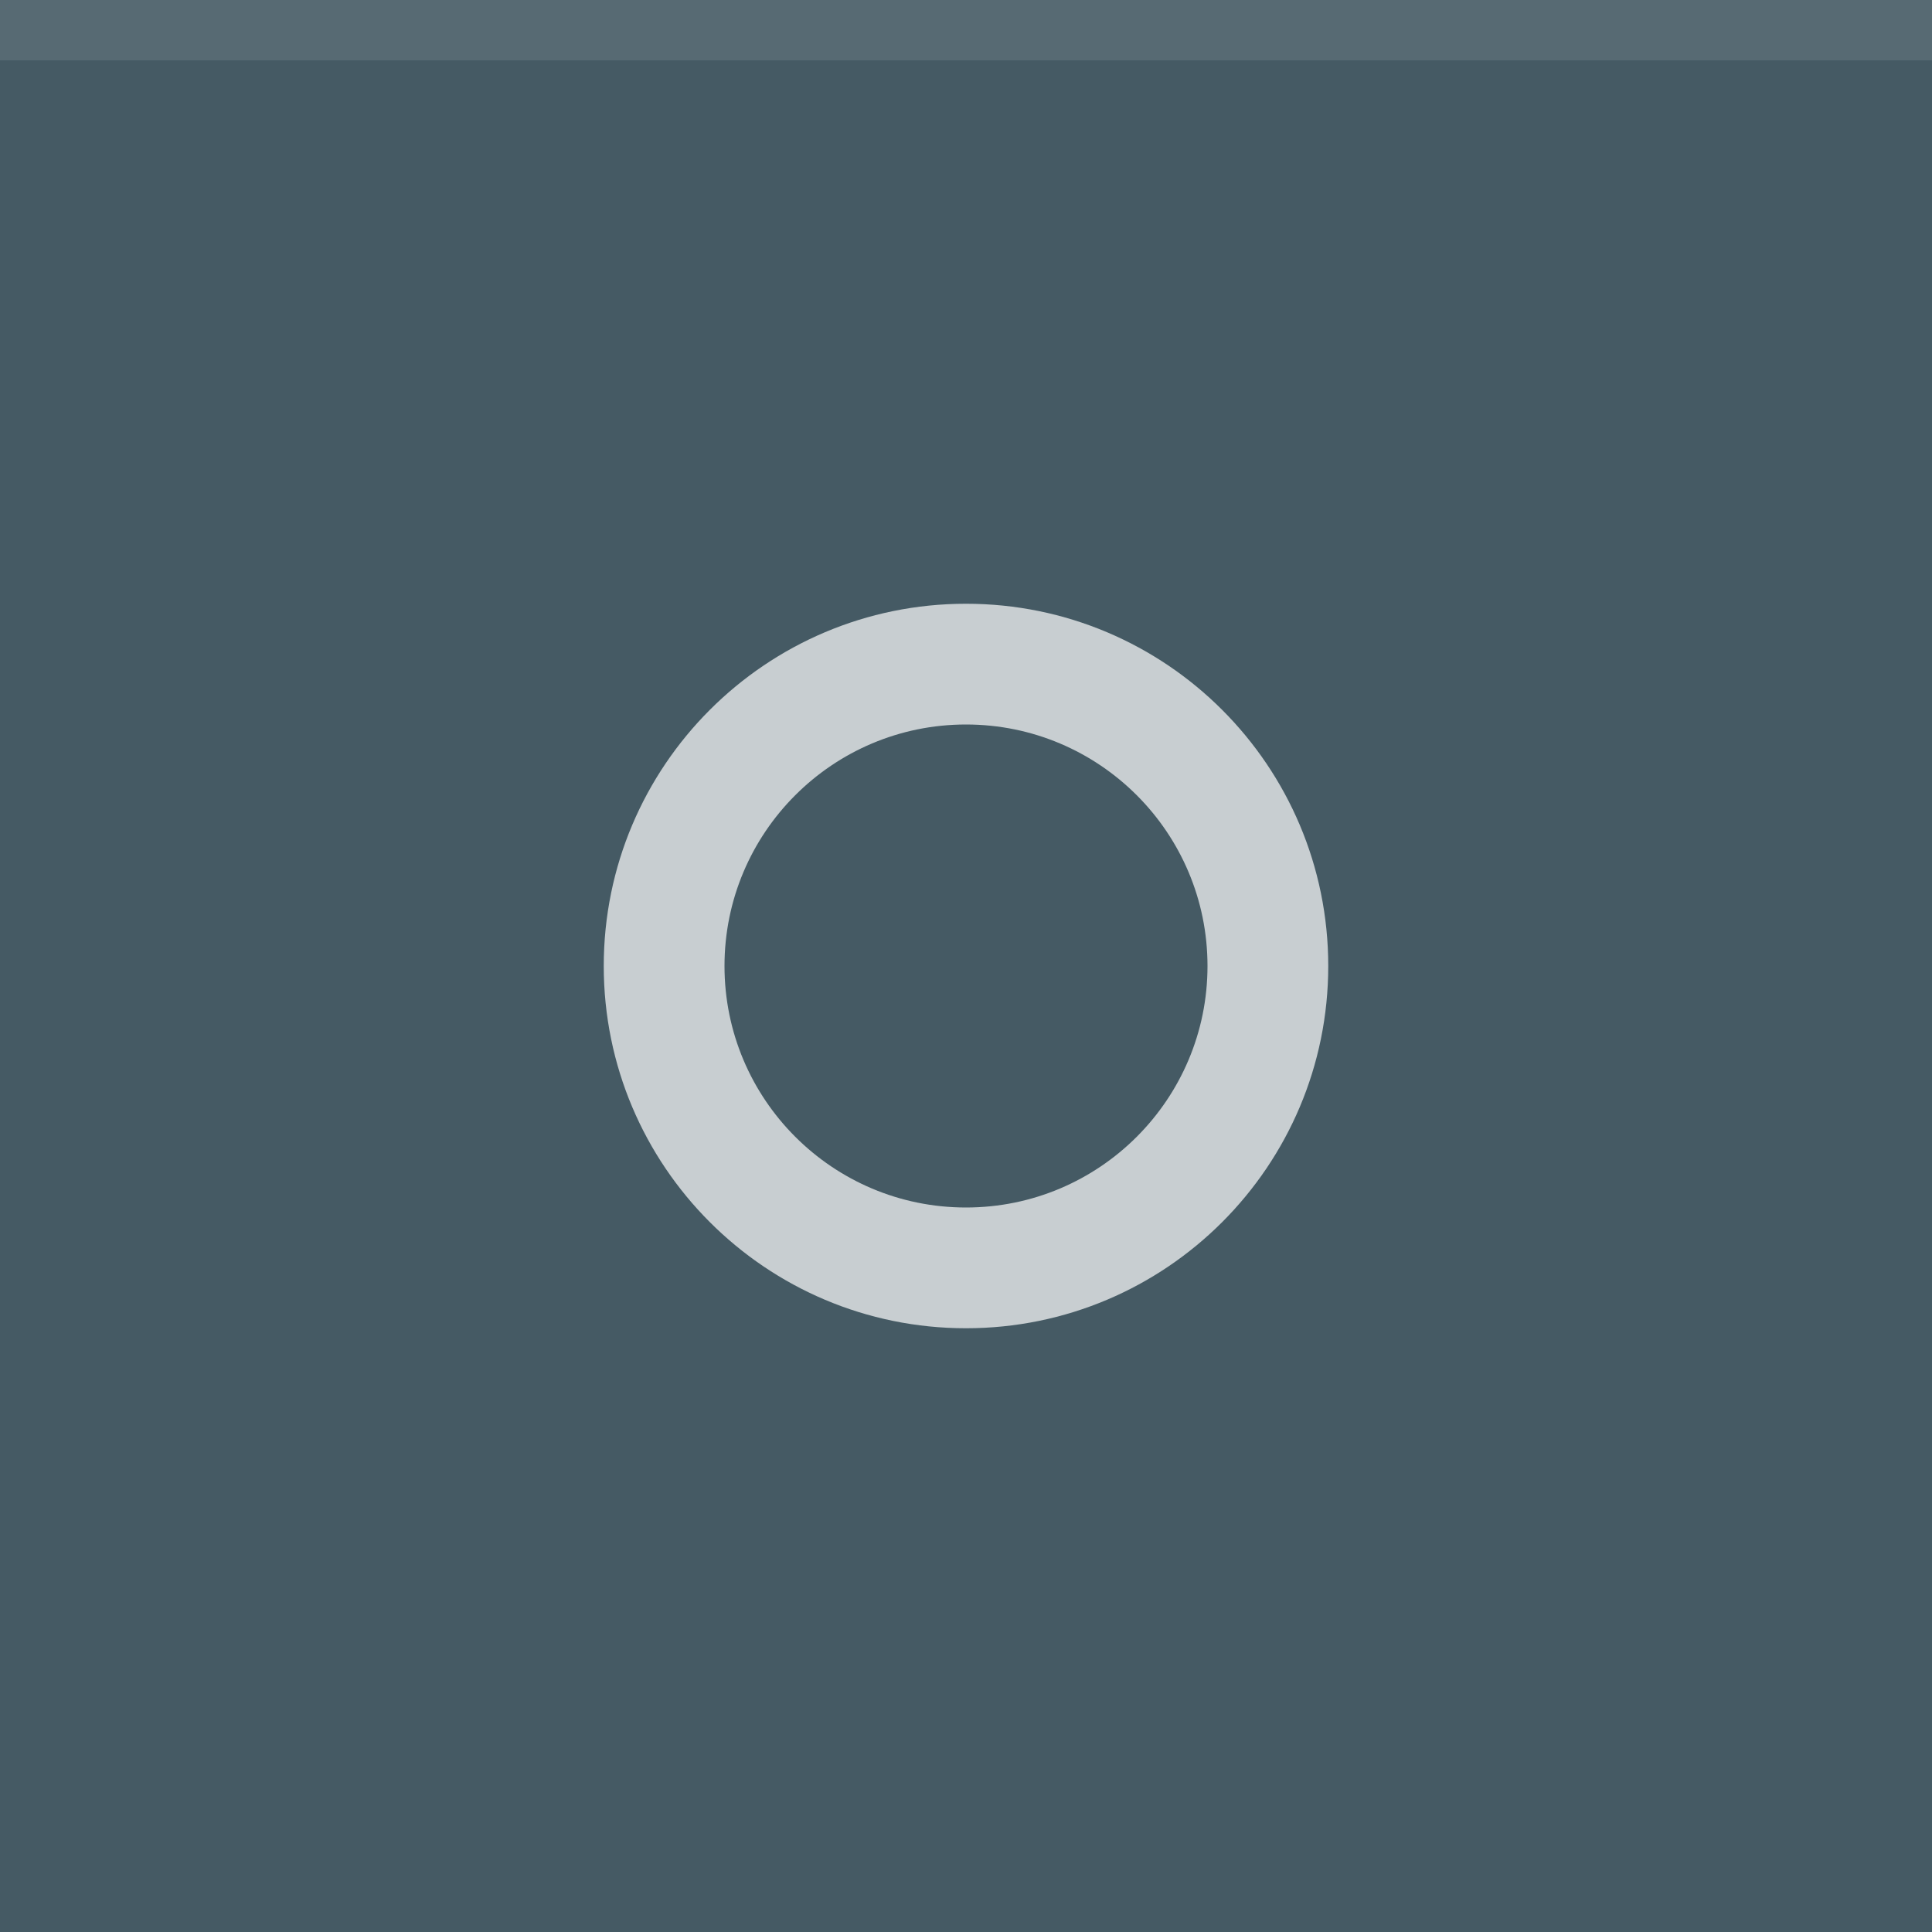
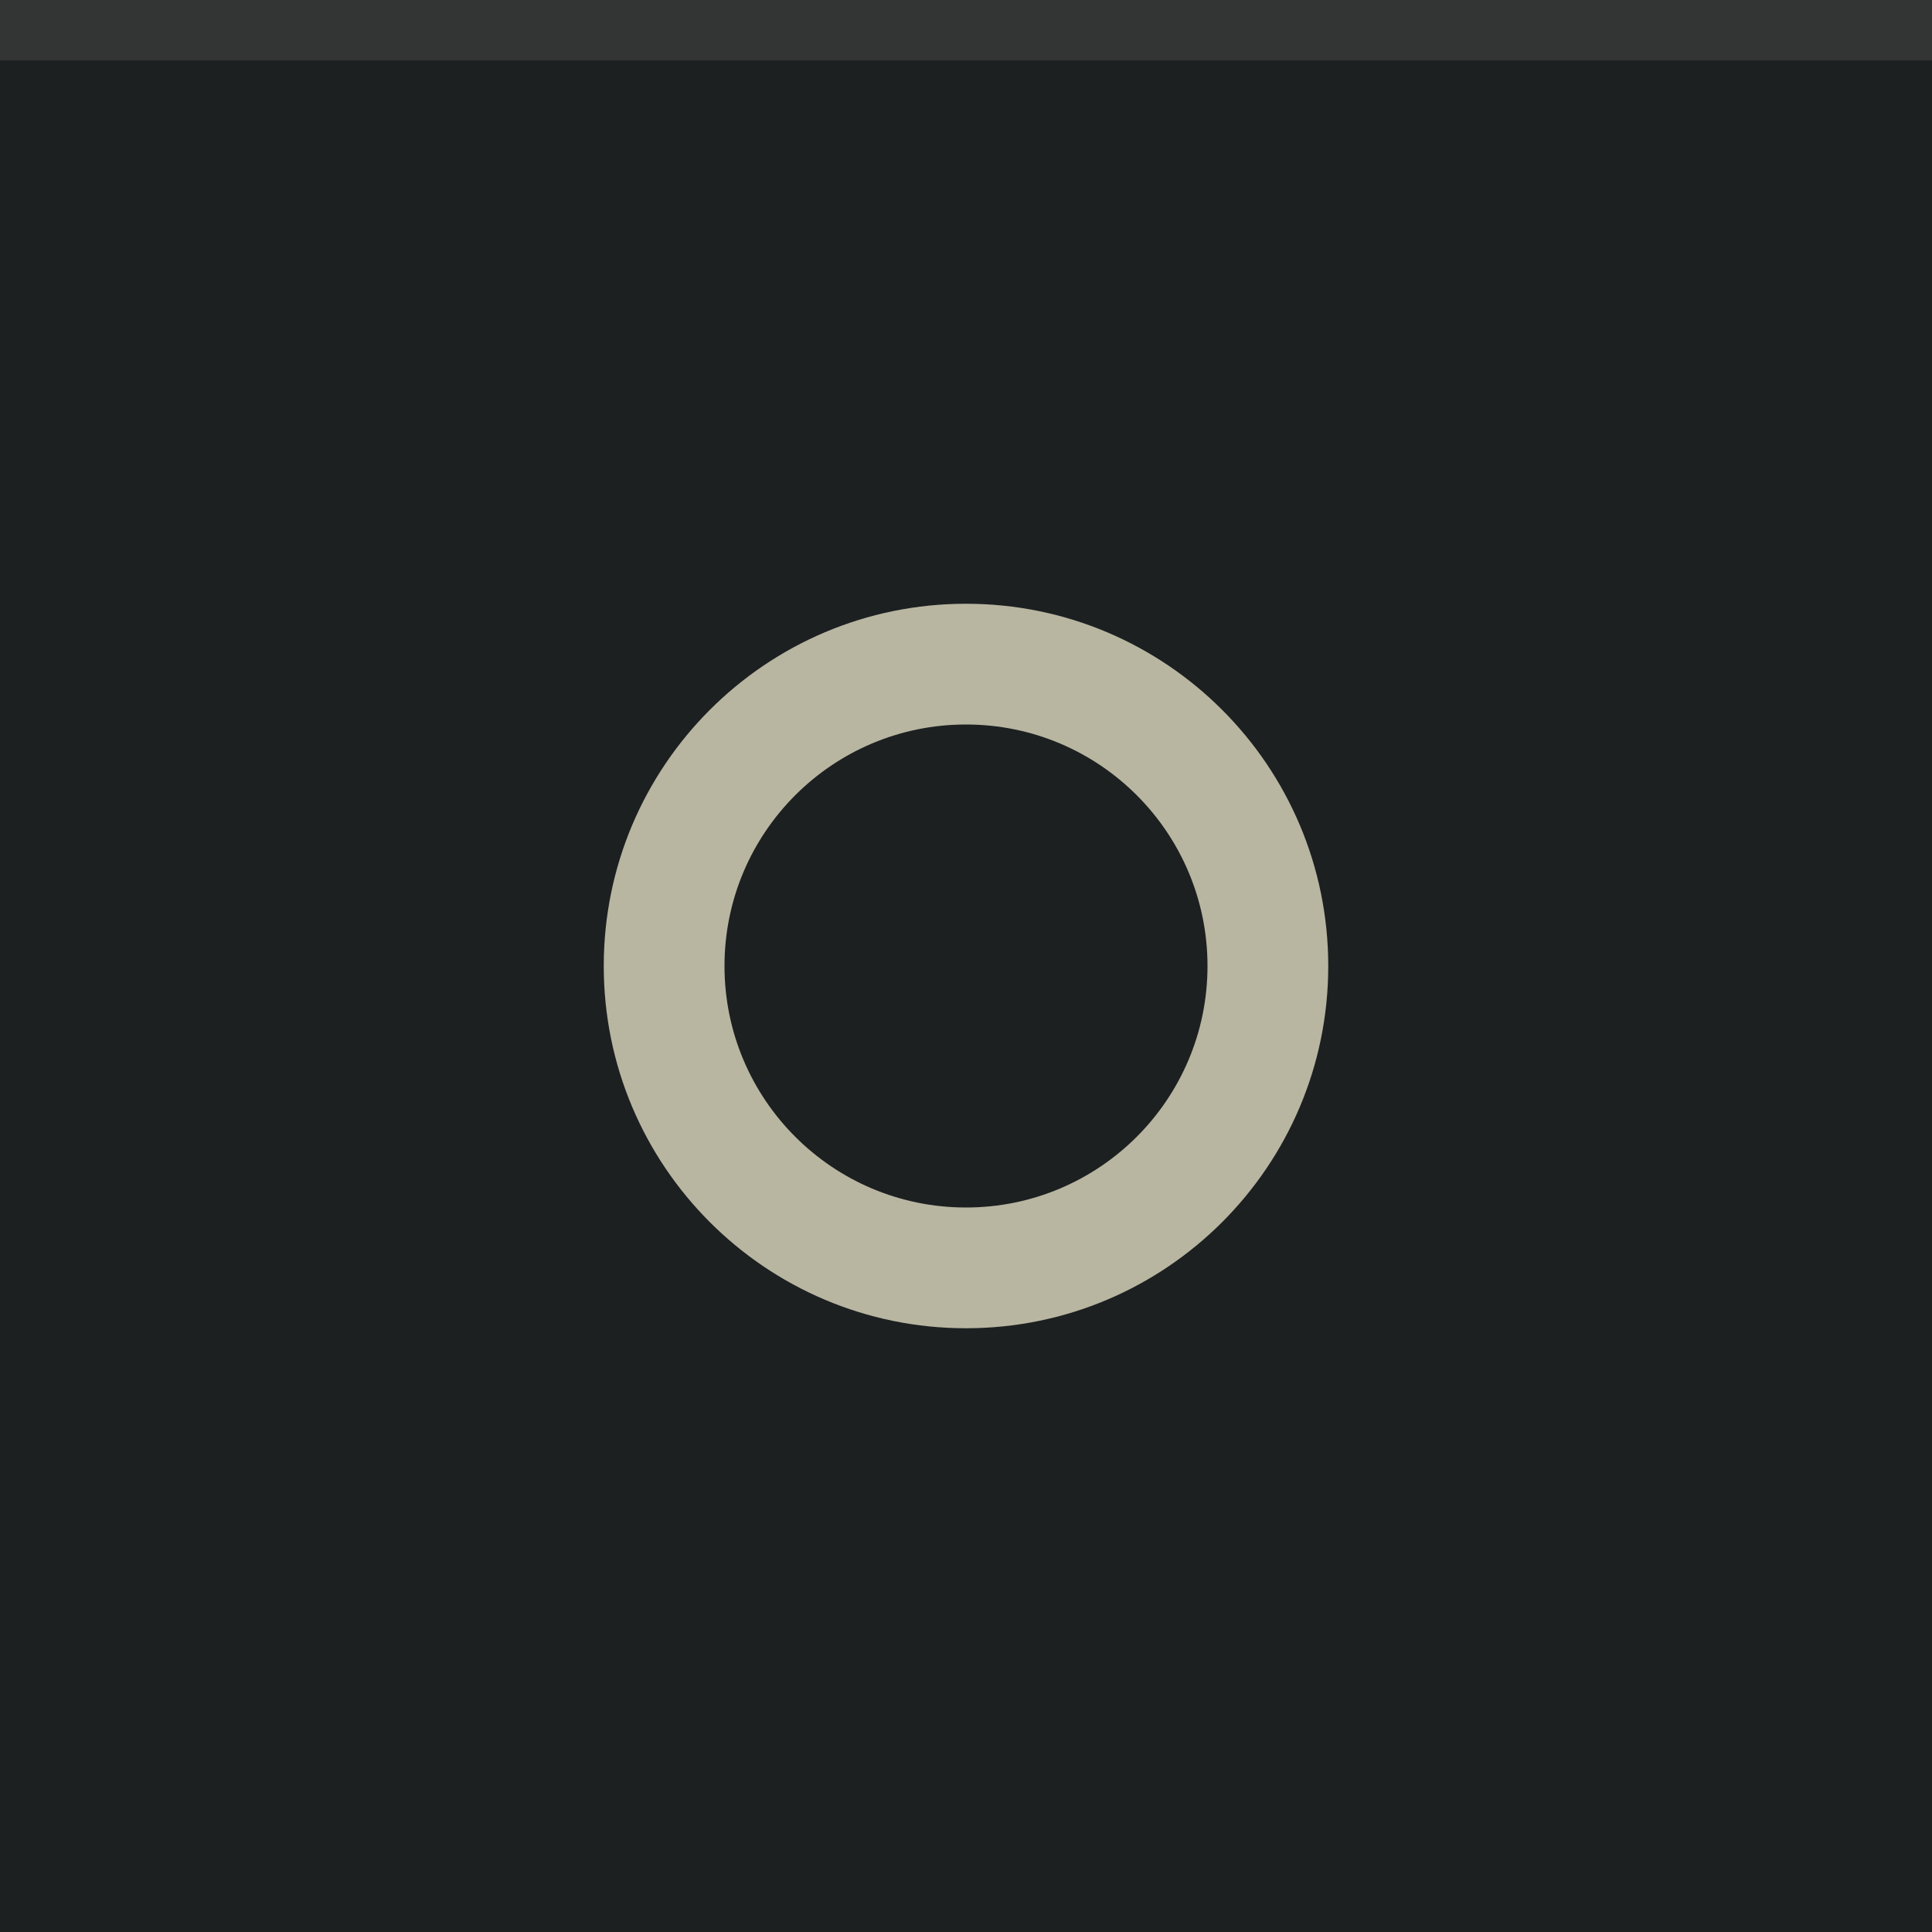
<svg xmlns="http://www.w3.org/2000/svg" width="32" height="32" viewBox="0 0 32 32">
-   <rect width="32" height="32" fill="#455A64" />
-   <rect width="32" height="1" fill="#FFFFFF" fill-opacity="0.1" />
-   <g fill="#FFFFFF" opacity="0.7">
+   <rect width="32" height="32" fill="#1D2021" />
+   <rect width="32" height="1" fill="#F9F5D7" fill-opacity="0.1" />
+   <g fill="#F9F5D7" opacity="0.7">
    <circle cx="16" cy="16" r="12" opacity="0" />
    <path d="m16 10a6 6 0 0 0 -6 6 6 6 0 0 0 6 6 6 6 0 0 0 6 -6 6 6 0 0 0 -6 -6zm0 2a4 4 0 0 1 4 4 4 4 0 0 1 -4 4 4 4 0 0 1 -4 -4 4 4 0 0 1 4 -4z" />
  </g>
</svg>
